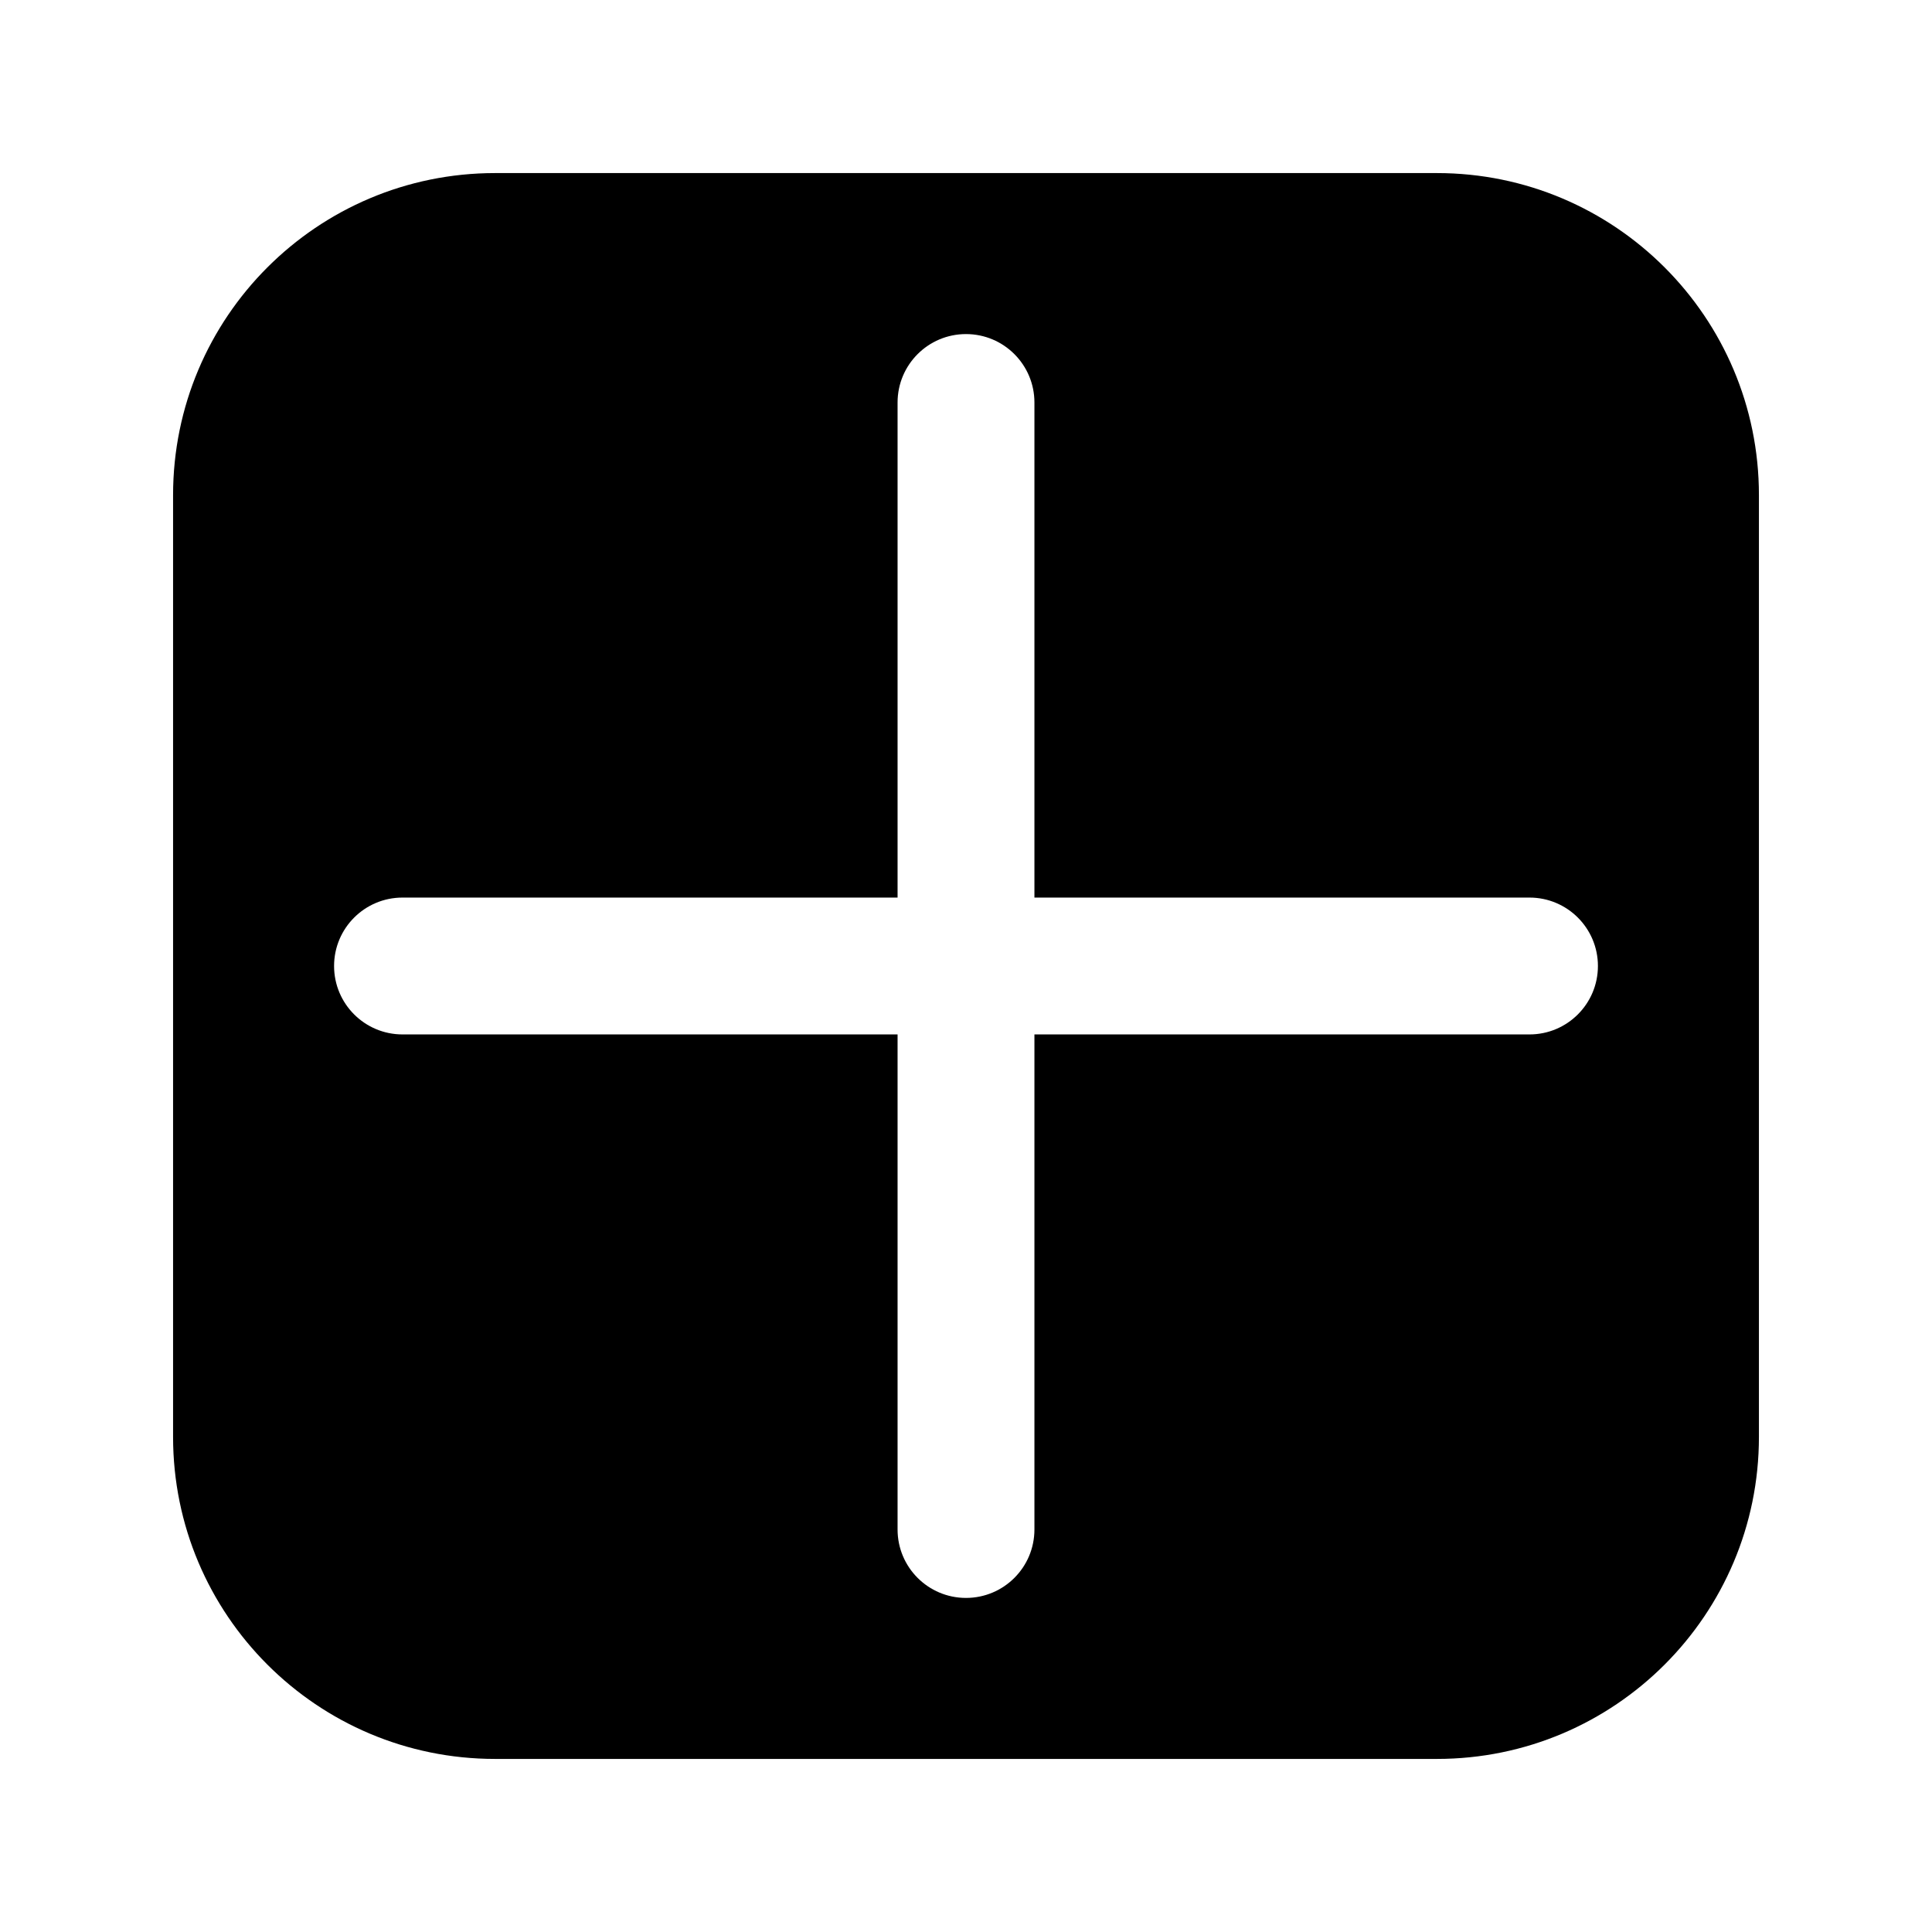
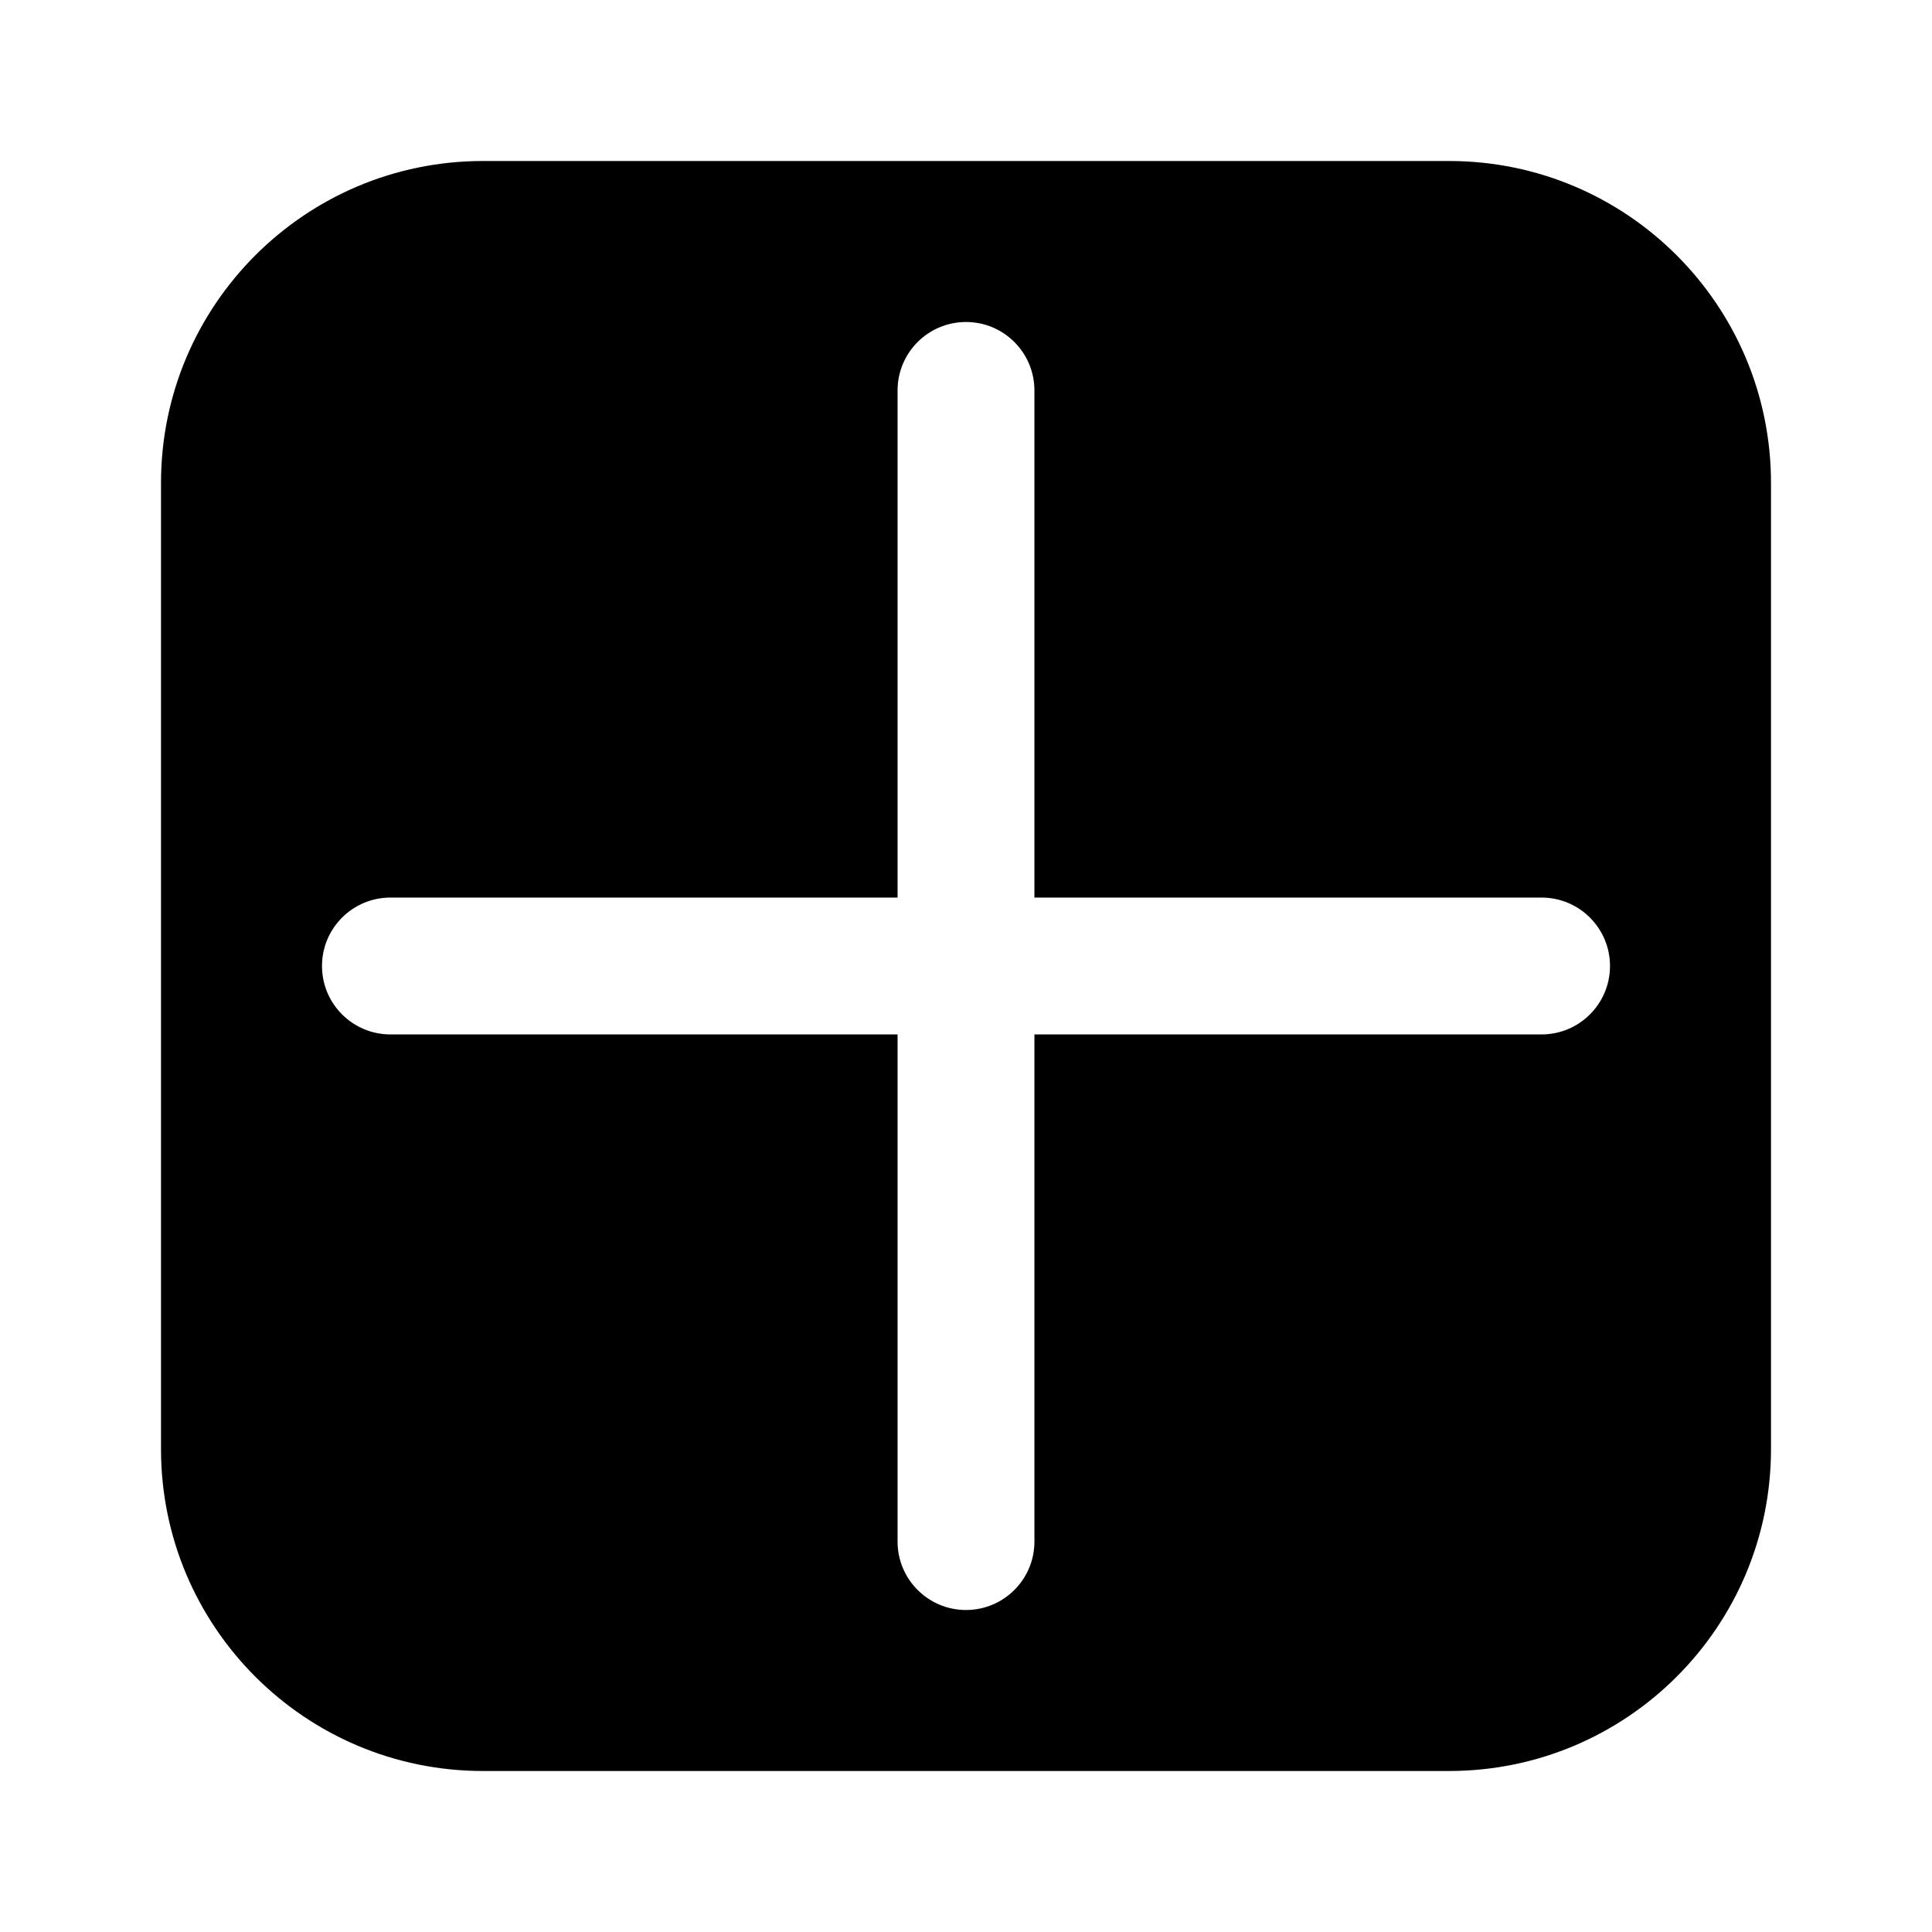
<svg xmlns="http://www.w3.org/2000/svg" viewBox="0 0 24 24" fill="currentColor" stroke="none" fill-rule="evenodd">
  <g data-part="body">
-     <path d="M6.15 2.15 H17.85 A4 4 0 0 1 21.85 6.15 V17.85 A4 4 0 0 1 17.85 21.85 H6.15 A4 4 0 0 1 2.15 17.85 V6.15 A4 4 0 0 1 6.15 2.15 Z M5 11.15 H11.15 V5 A.85 .85 0 0 1 12.85 5 V11.15 H19 A.85 .85 0 0 1 19 12.85 H12.85 V19 A.85 .85 0 0 1 11.15 19 V12.85 H5 A.85 .85 0 0 1 5 11.15 Z" />
+     <path d="M6 2 H18 A4 4 0 0 1 22 6 V18 A4 4 0 0 1 18 22 H6 A4 4 0 0 1 2 18 V6 A4 4 0 0 1 6 2 Z M4.85 11.15 H11.15 V4.85 A.85 .85 0 0 1 12.85 4.85 V11.15 H19.15 A.85 .85 0 0 1 19.15 12.85 H12.85 V19.15 A.85 .85 0 0 1 11.15 19.15 V12.85 H4.85 A.85 .85 0 0 1 4.85 11.15 Z" />
  </g>
</svg>
